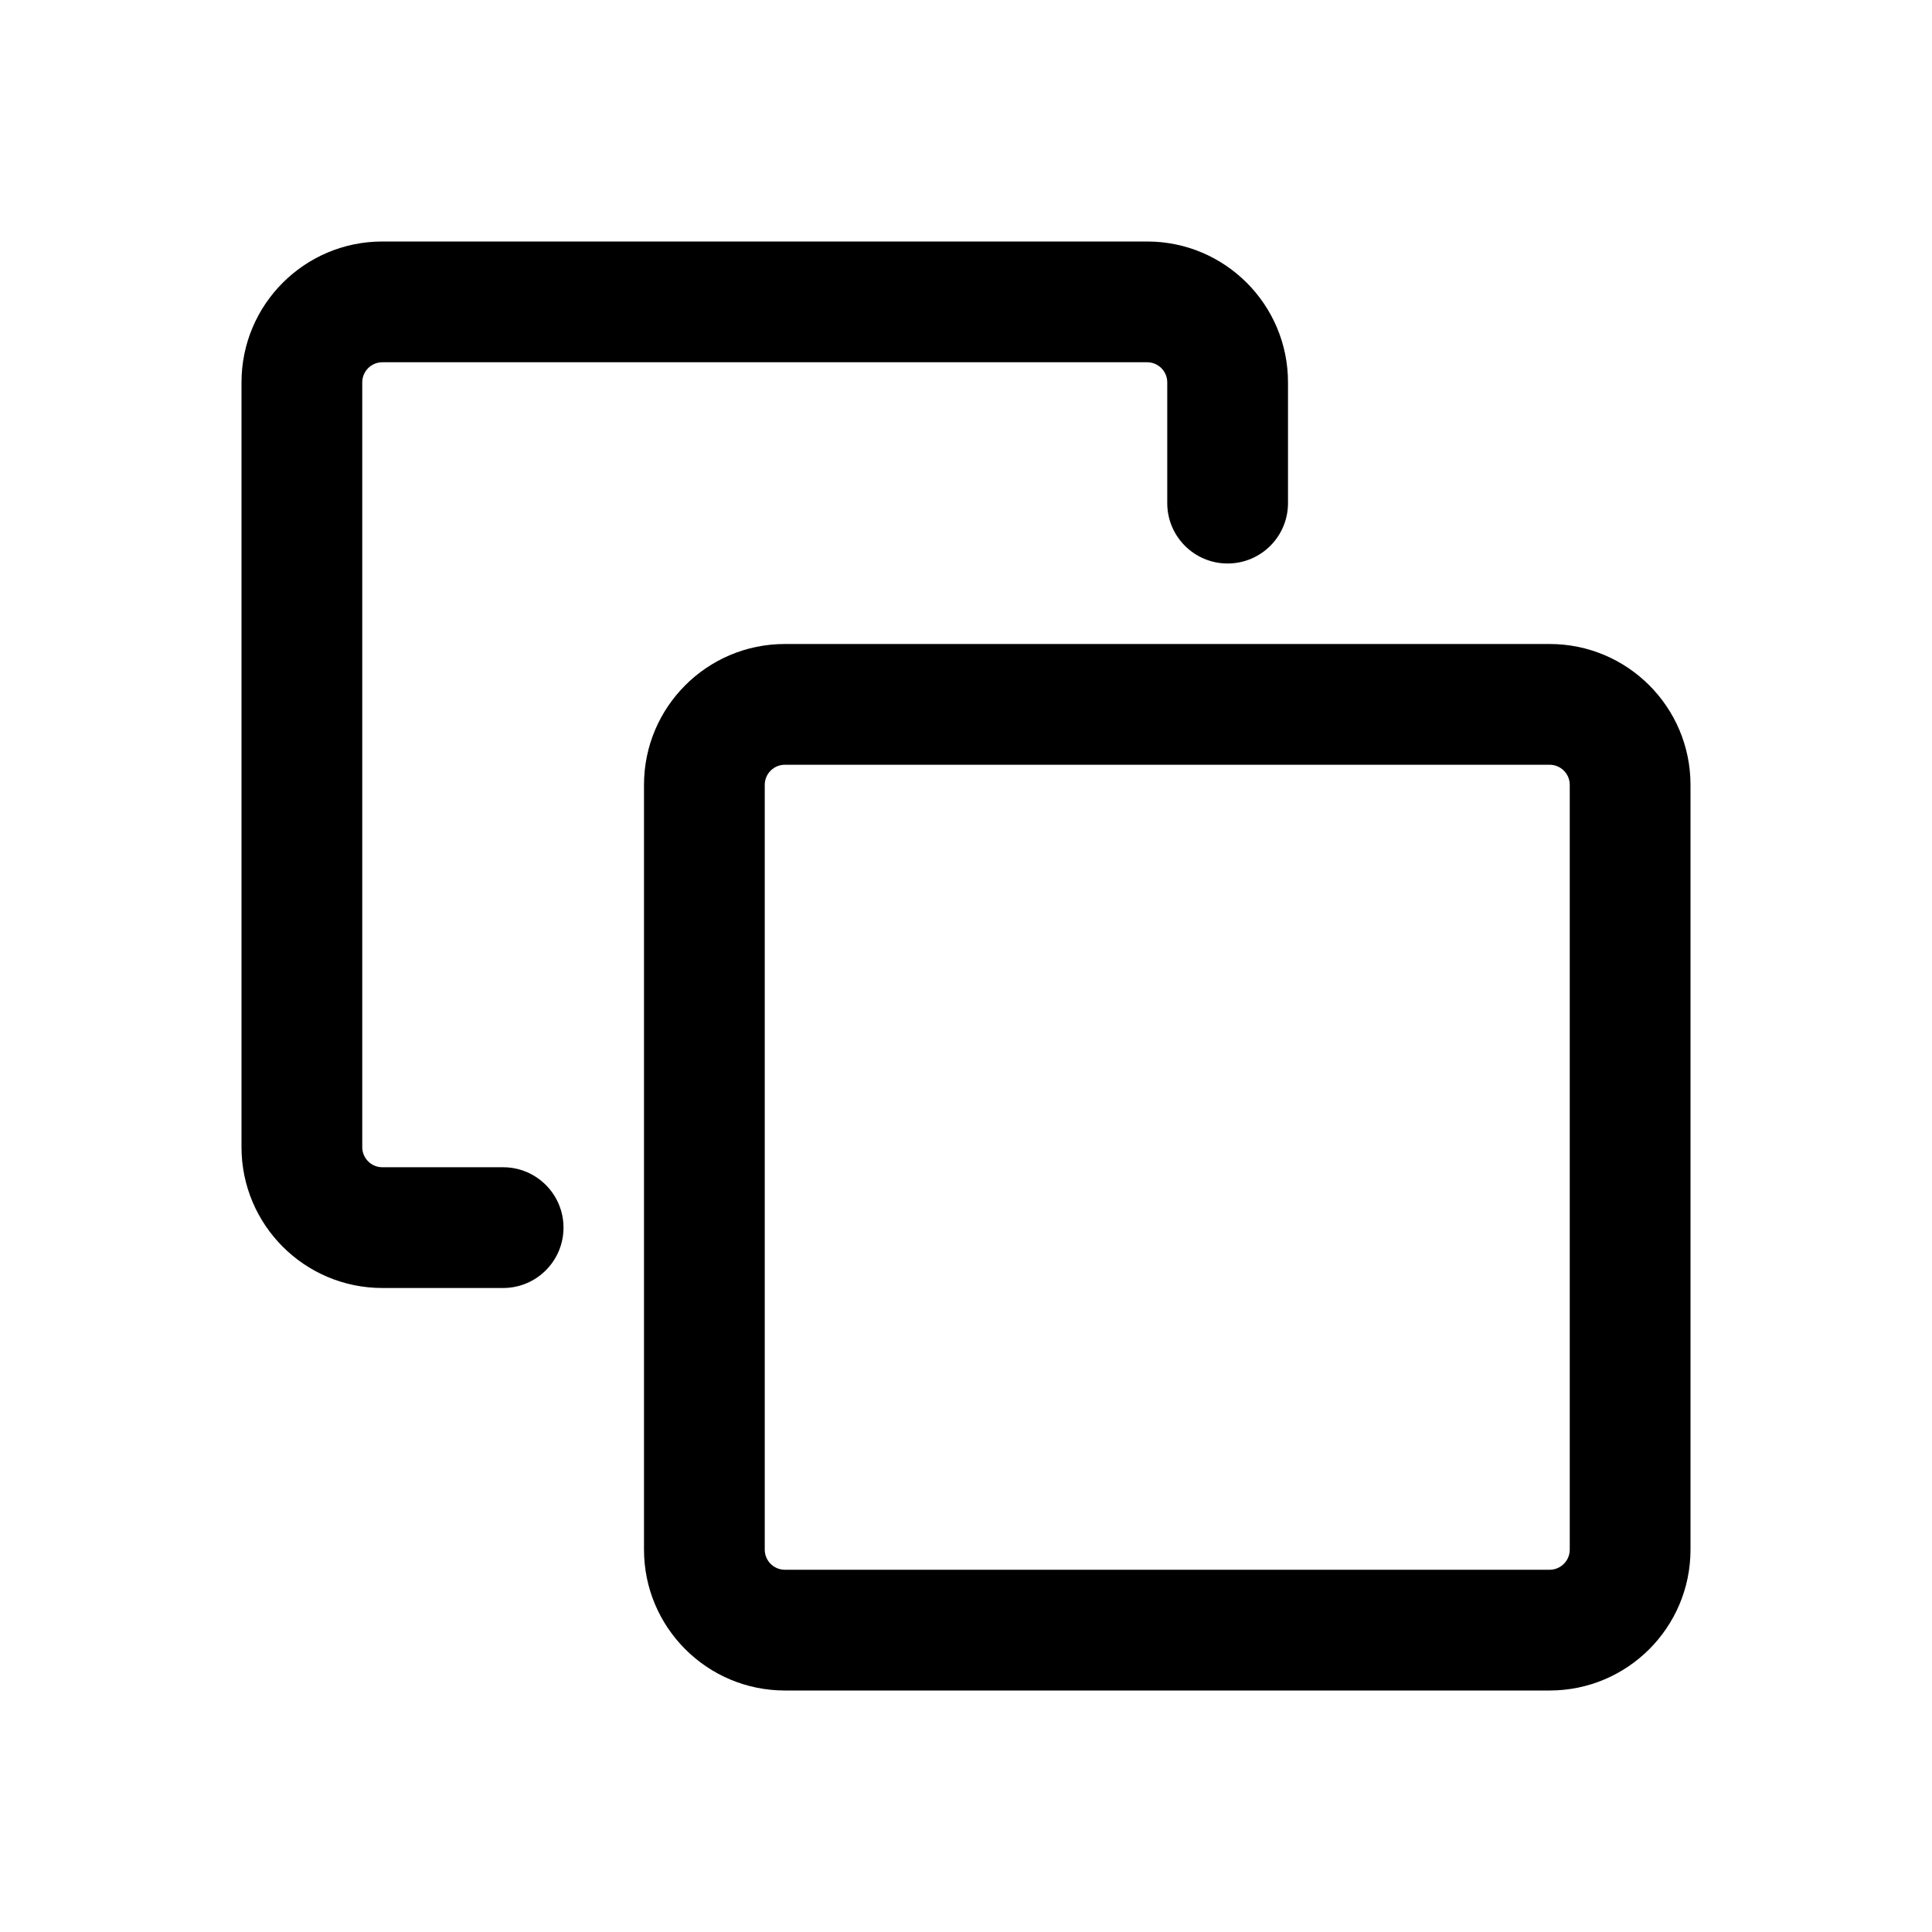
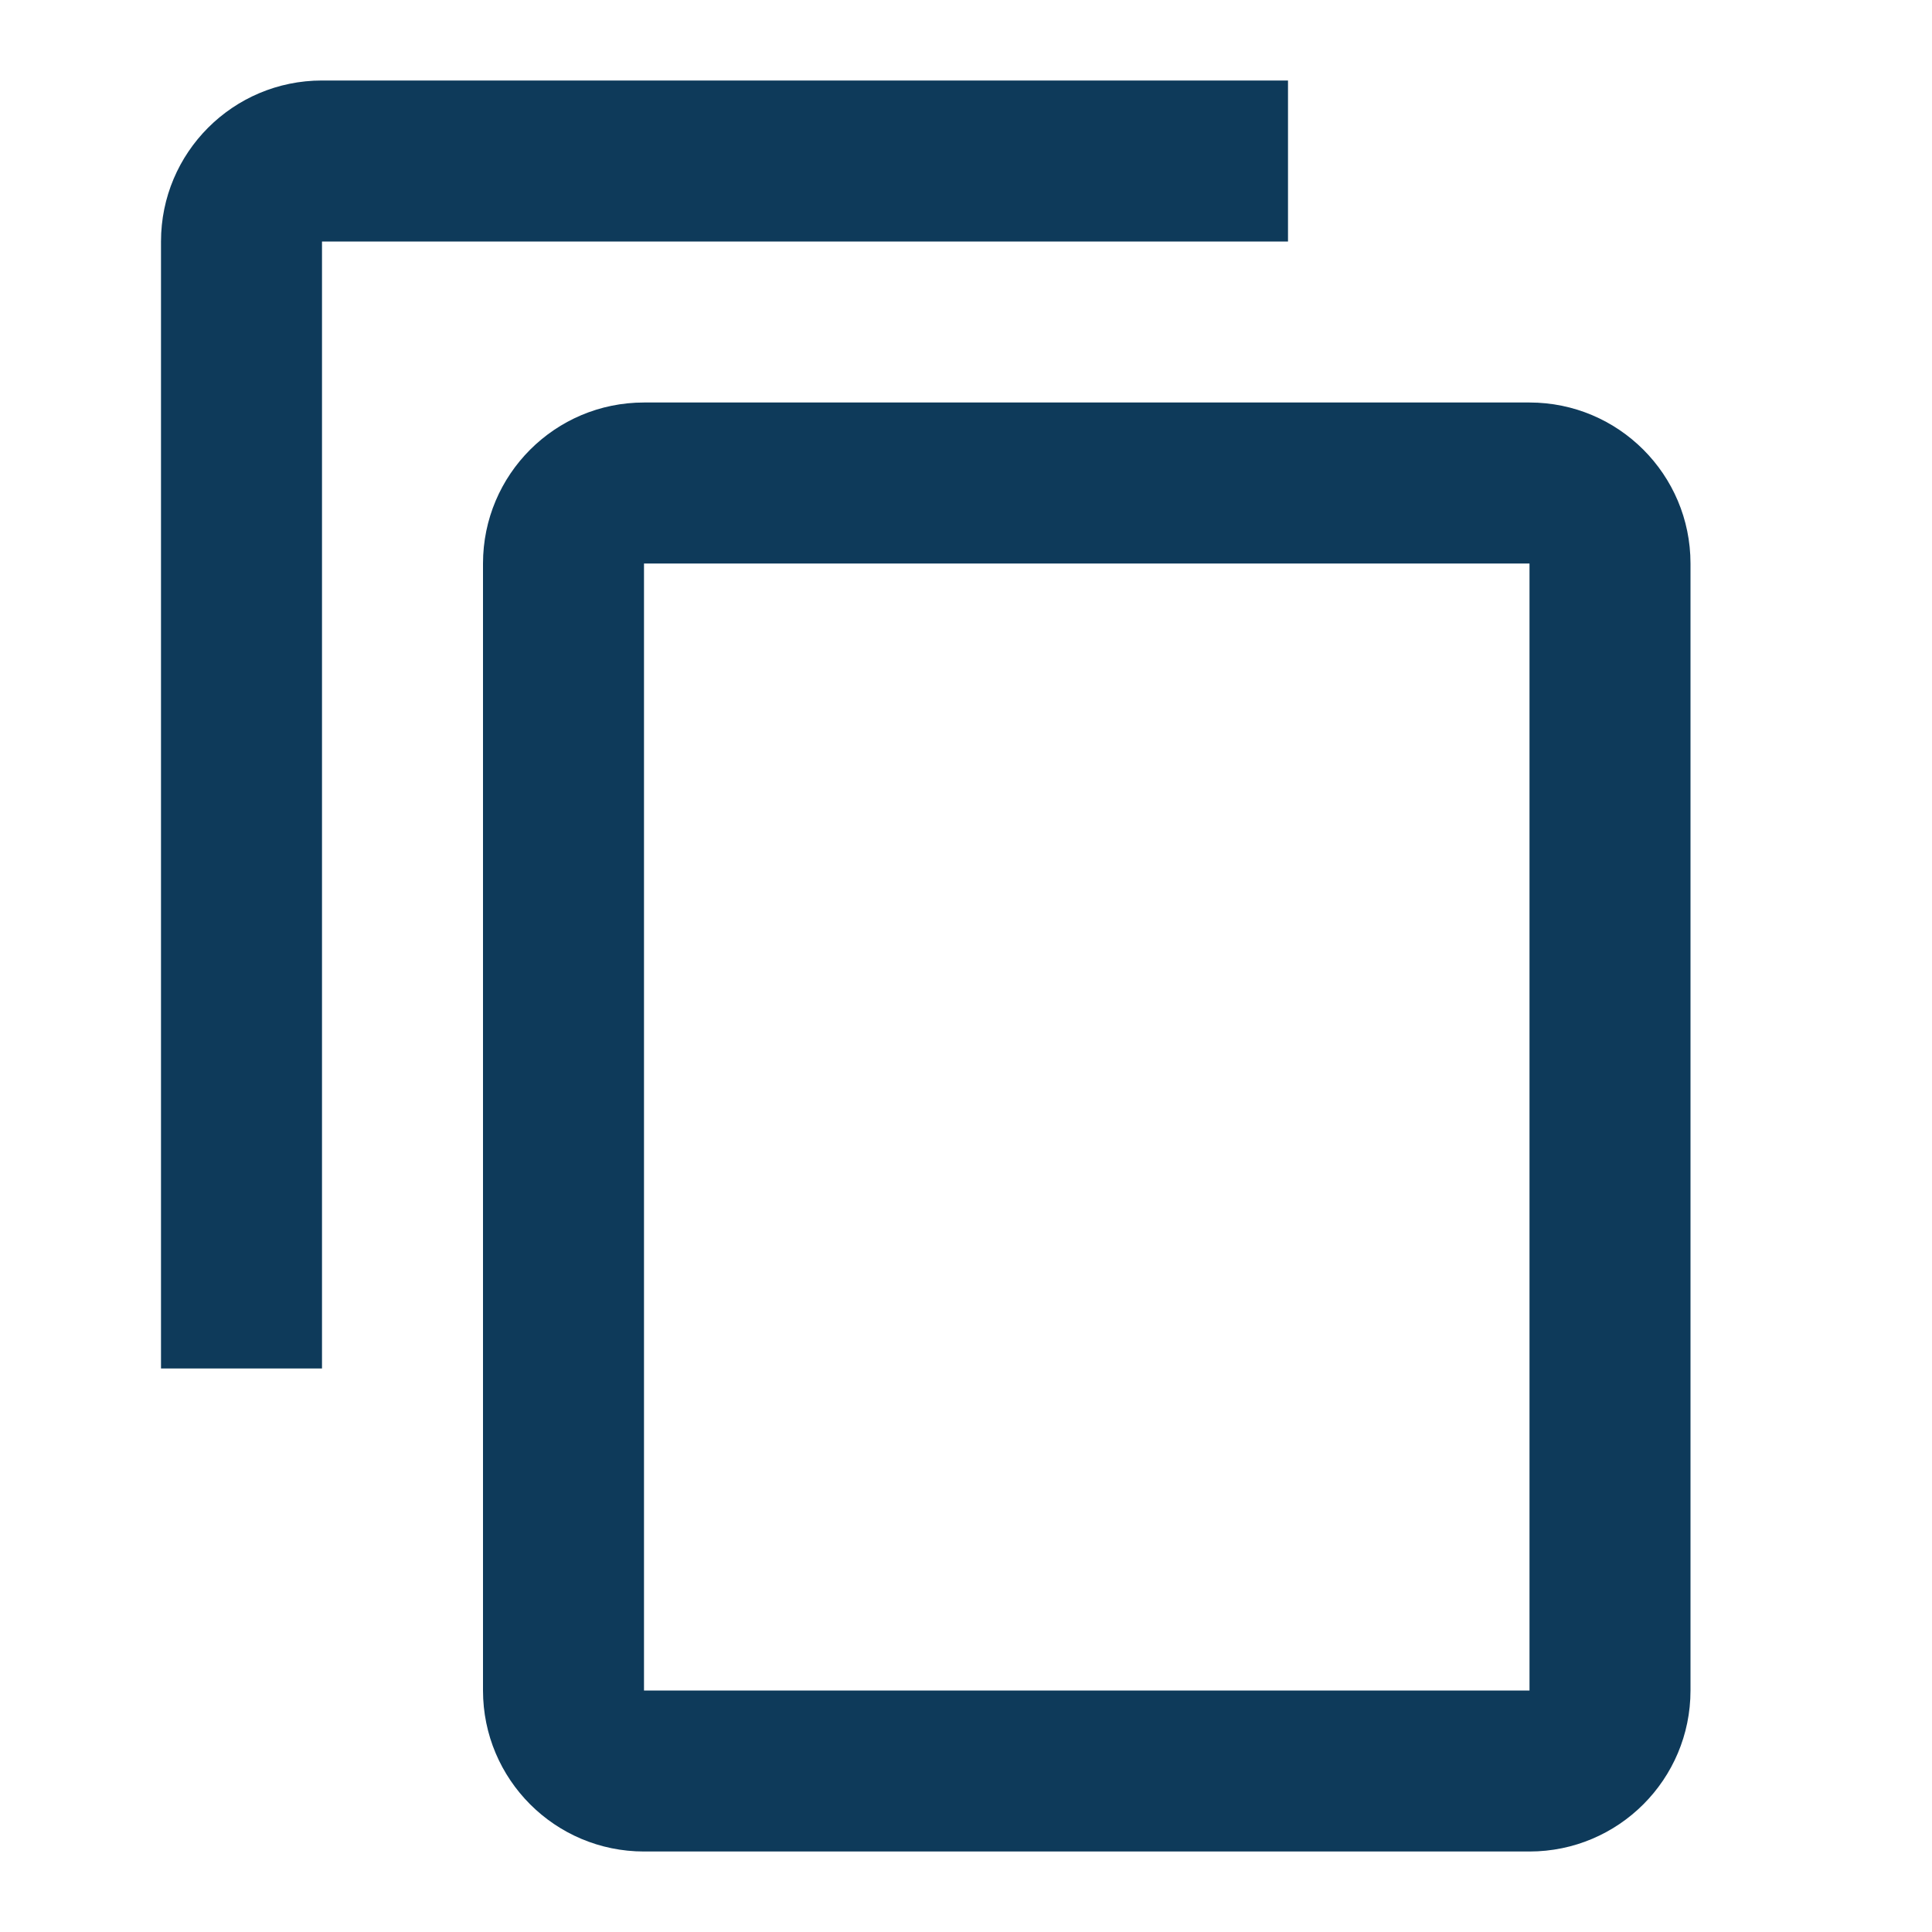
- <svg xmlns="http://www.w3.org/2000/svg" width="24" height="24" viewBox="0 0 24 24">
-   <path fill-rule="evenodd" d="M4.75 3A1.75 1.75 0 003 4.75v9.5c0 .966.784 1.75 1.75 1.75h1.5a.75.75 0 000-1.5h-1.5a.25.25 0 01-.25-.25v-9.5a.25.25 0 01.25-.25h9.5a.25.25 0 01.25.25v1.5a.75.75 0 001.5 0v-1.5A1.75 1.75 0 0014.25 3h-9.5zm5 5A1.75 1.75 0 008 9.75v9.5c0 .966.784 1.75 1.75 1.75h9.5A1.75 1.75 0 0021 19.25v-9.5A1.75 1.75 0 0019.25 8h-9.5zM9.5 9.75a.25.25 0 01.25-.25h9.5a.25.25 0 01.25.25v9.5a.25.25 0 01-.25.25h-9.5a.25.25 0 01-.25-.25v-9.5z" />
+ <svg xmlns="http://www.w3.org/2000/svg" id="svg4" viewBox="0 0 24 24" height="24" width="24" version="1.1">
+   <defs id="defs8" />
+   <path style="fill:#0e3a5a;fill-opacity:1" id="path2" d="M19,21H8V7H19M19,5H8A2,2 0 0,0 6,7V21A2,2 0 0,0 8,23H19A2,2 0 0,0 21,21V7A2,2 0 0,0 19,5M16,1H4A2,2 0 0,0 2,3V17H4V3H16V1Z" />
</svg>
